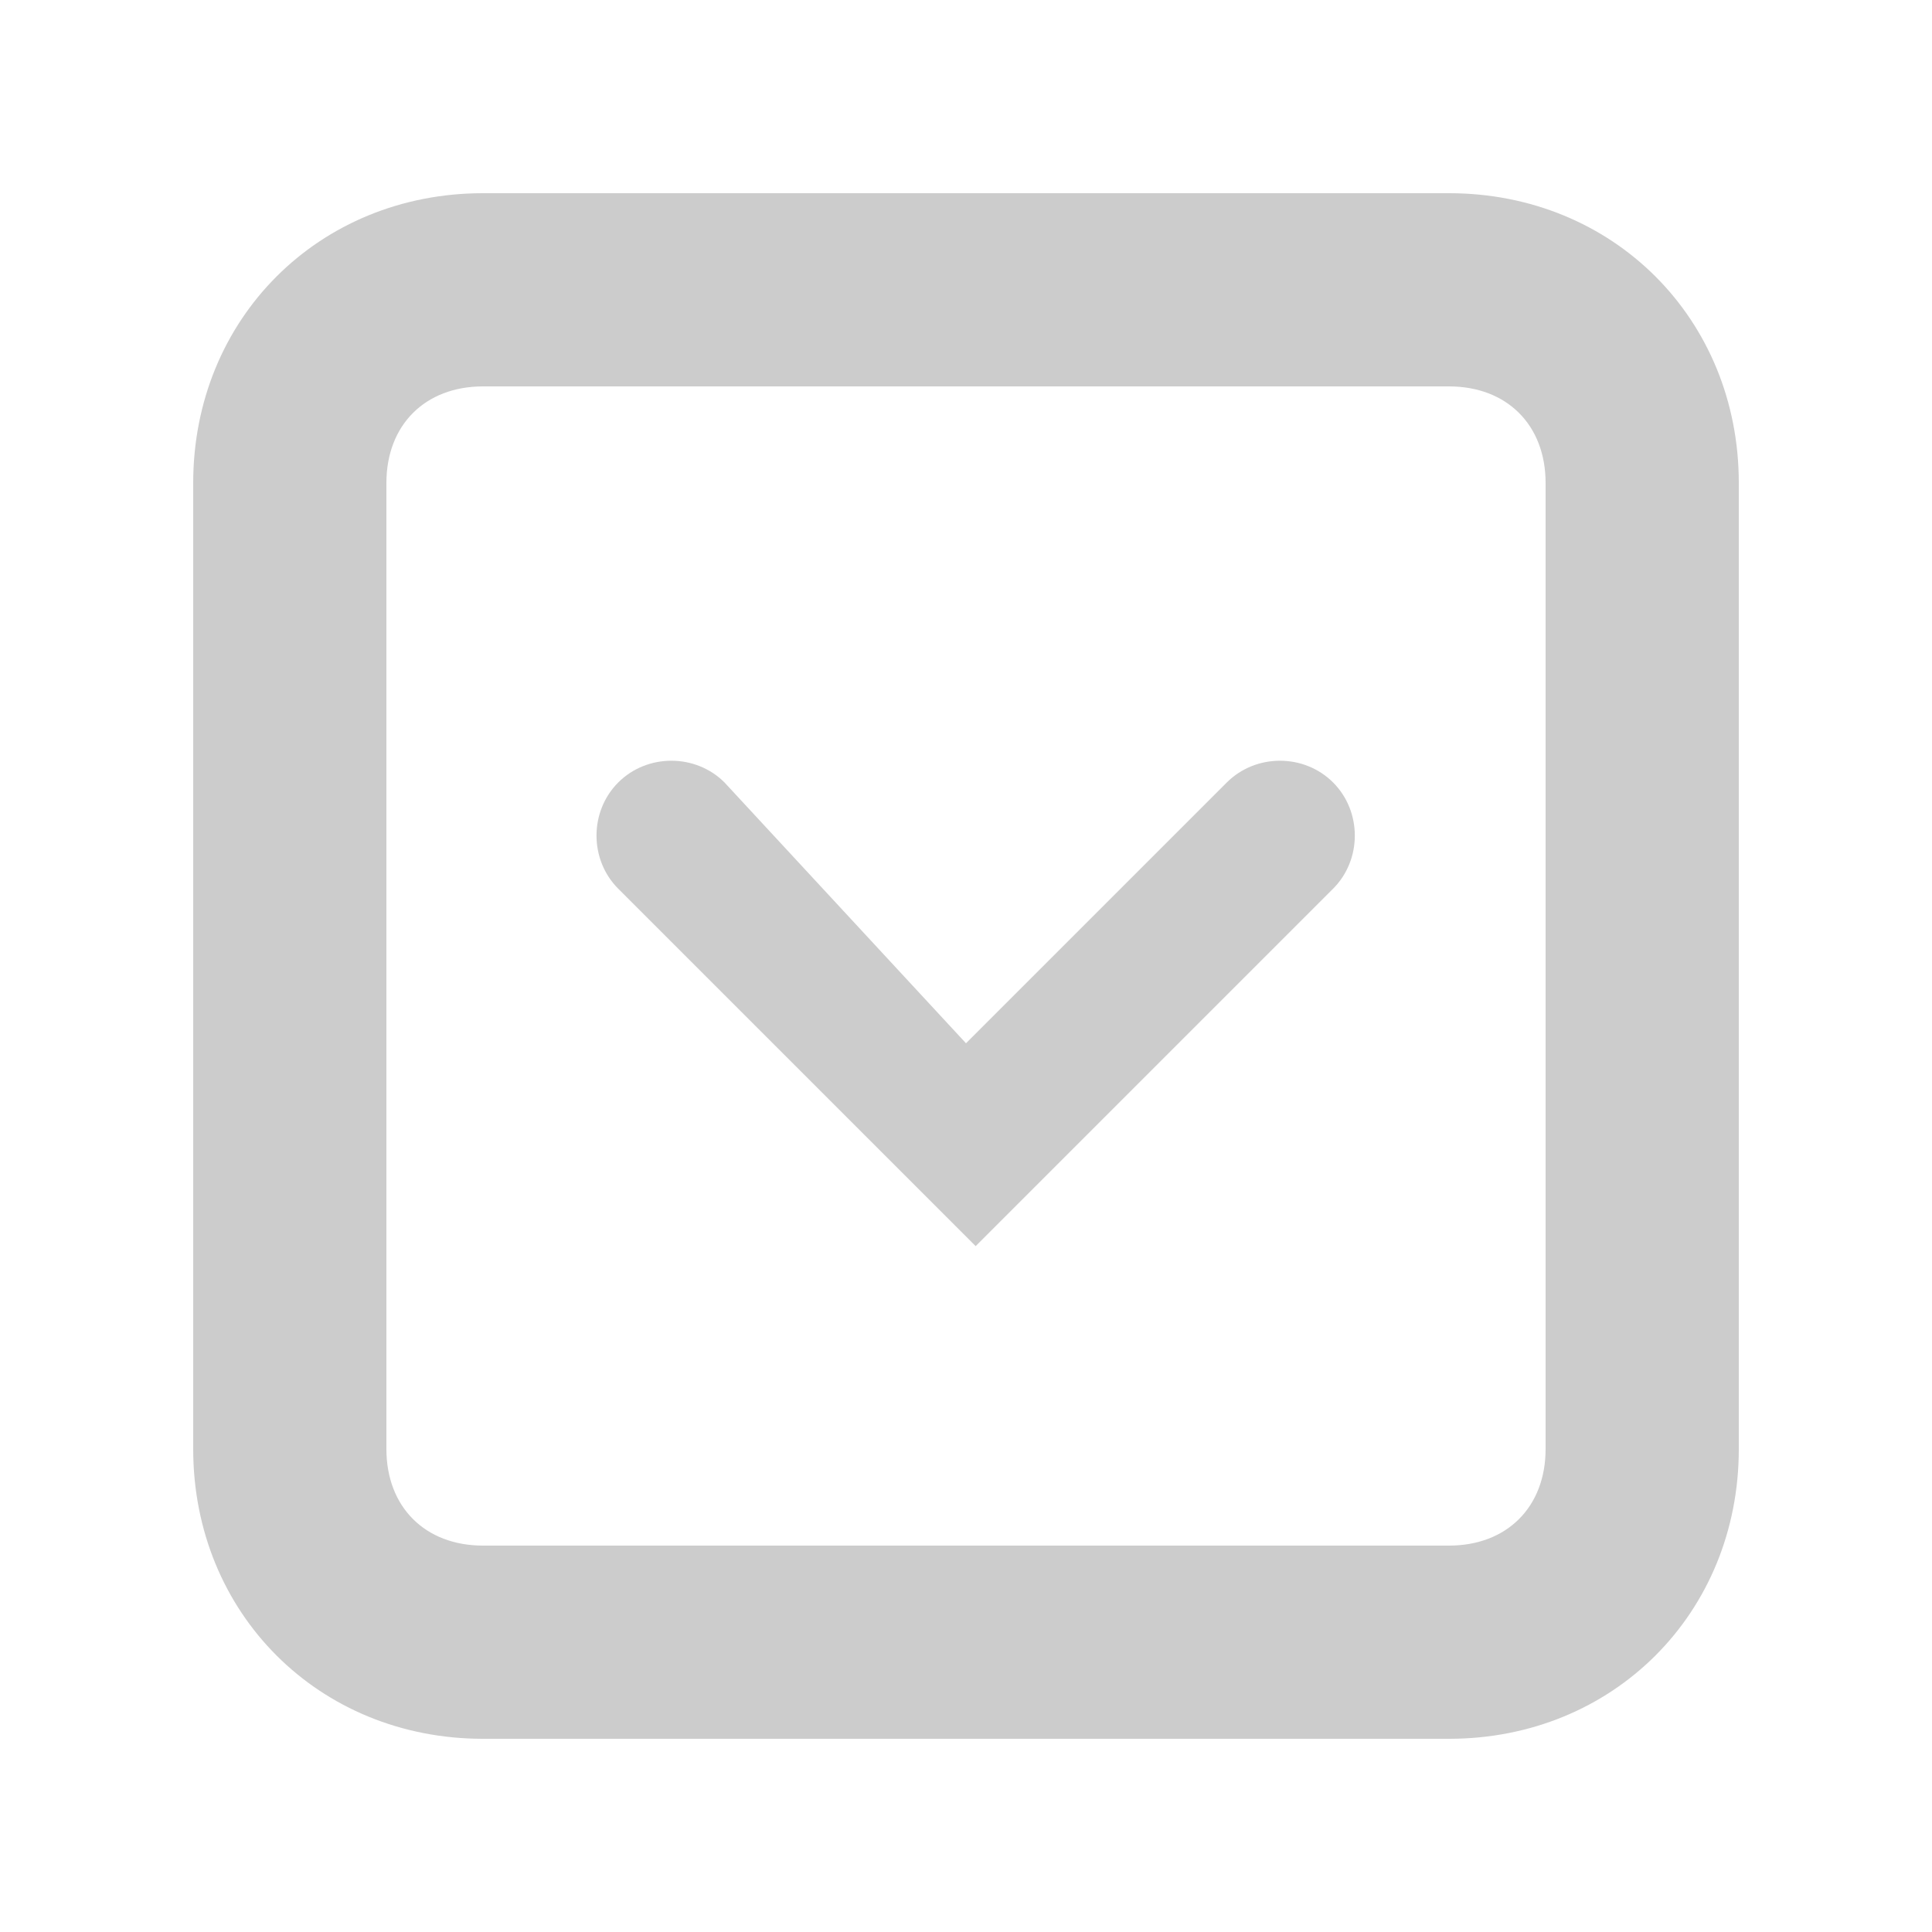
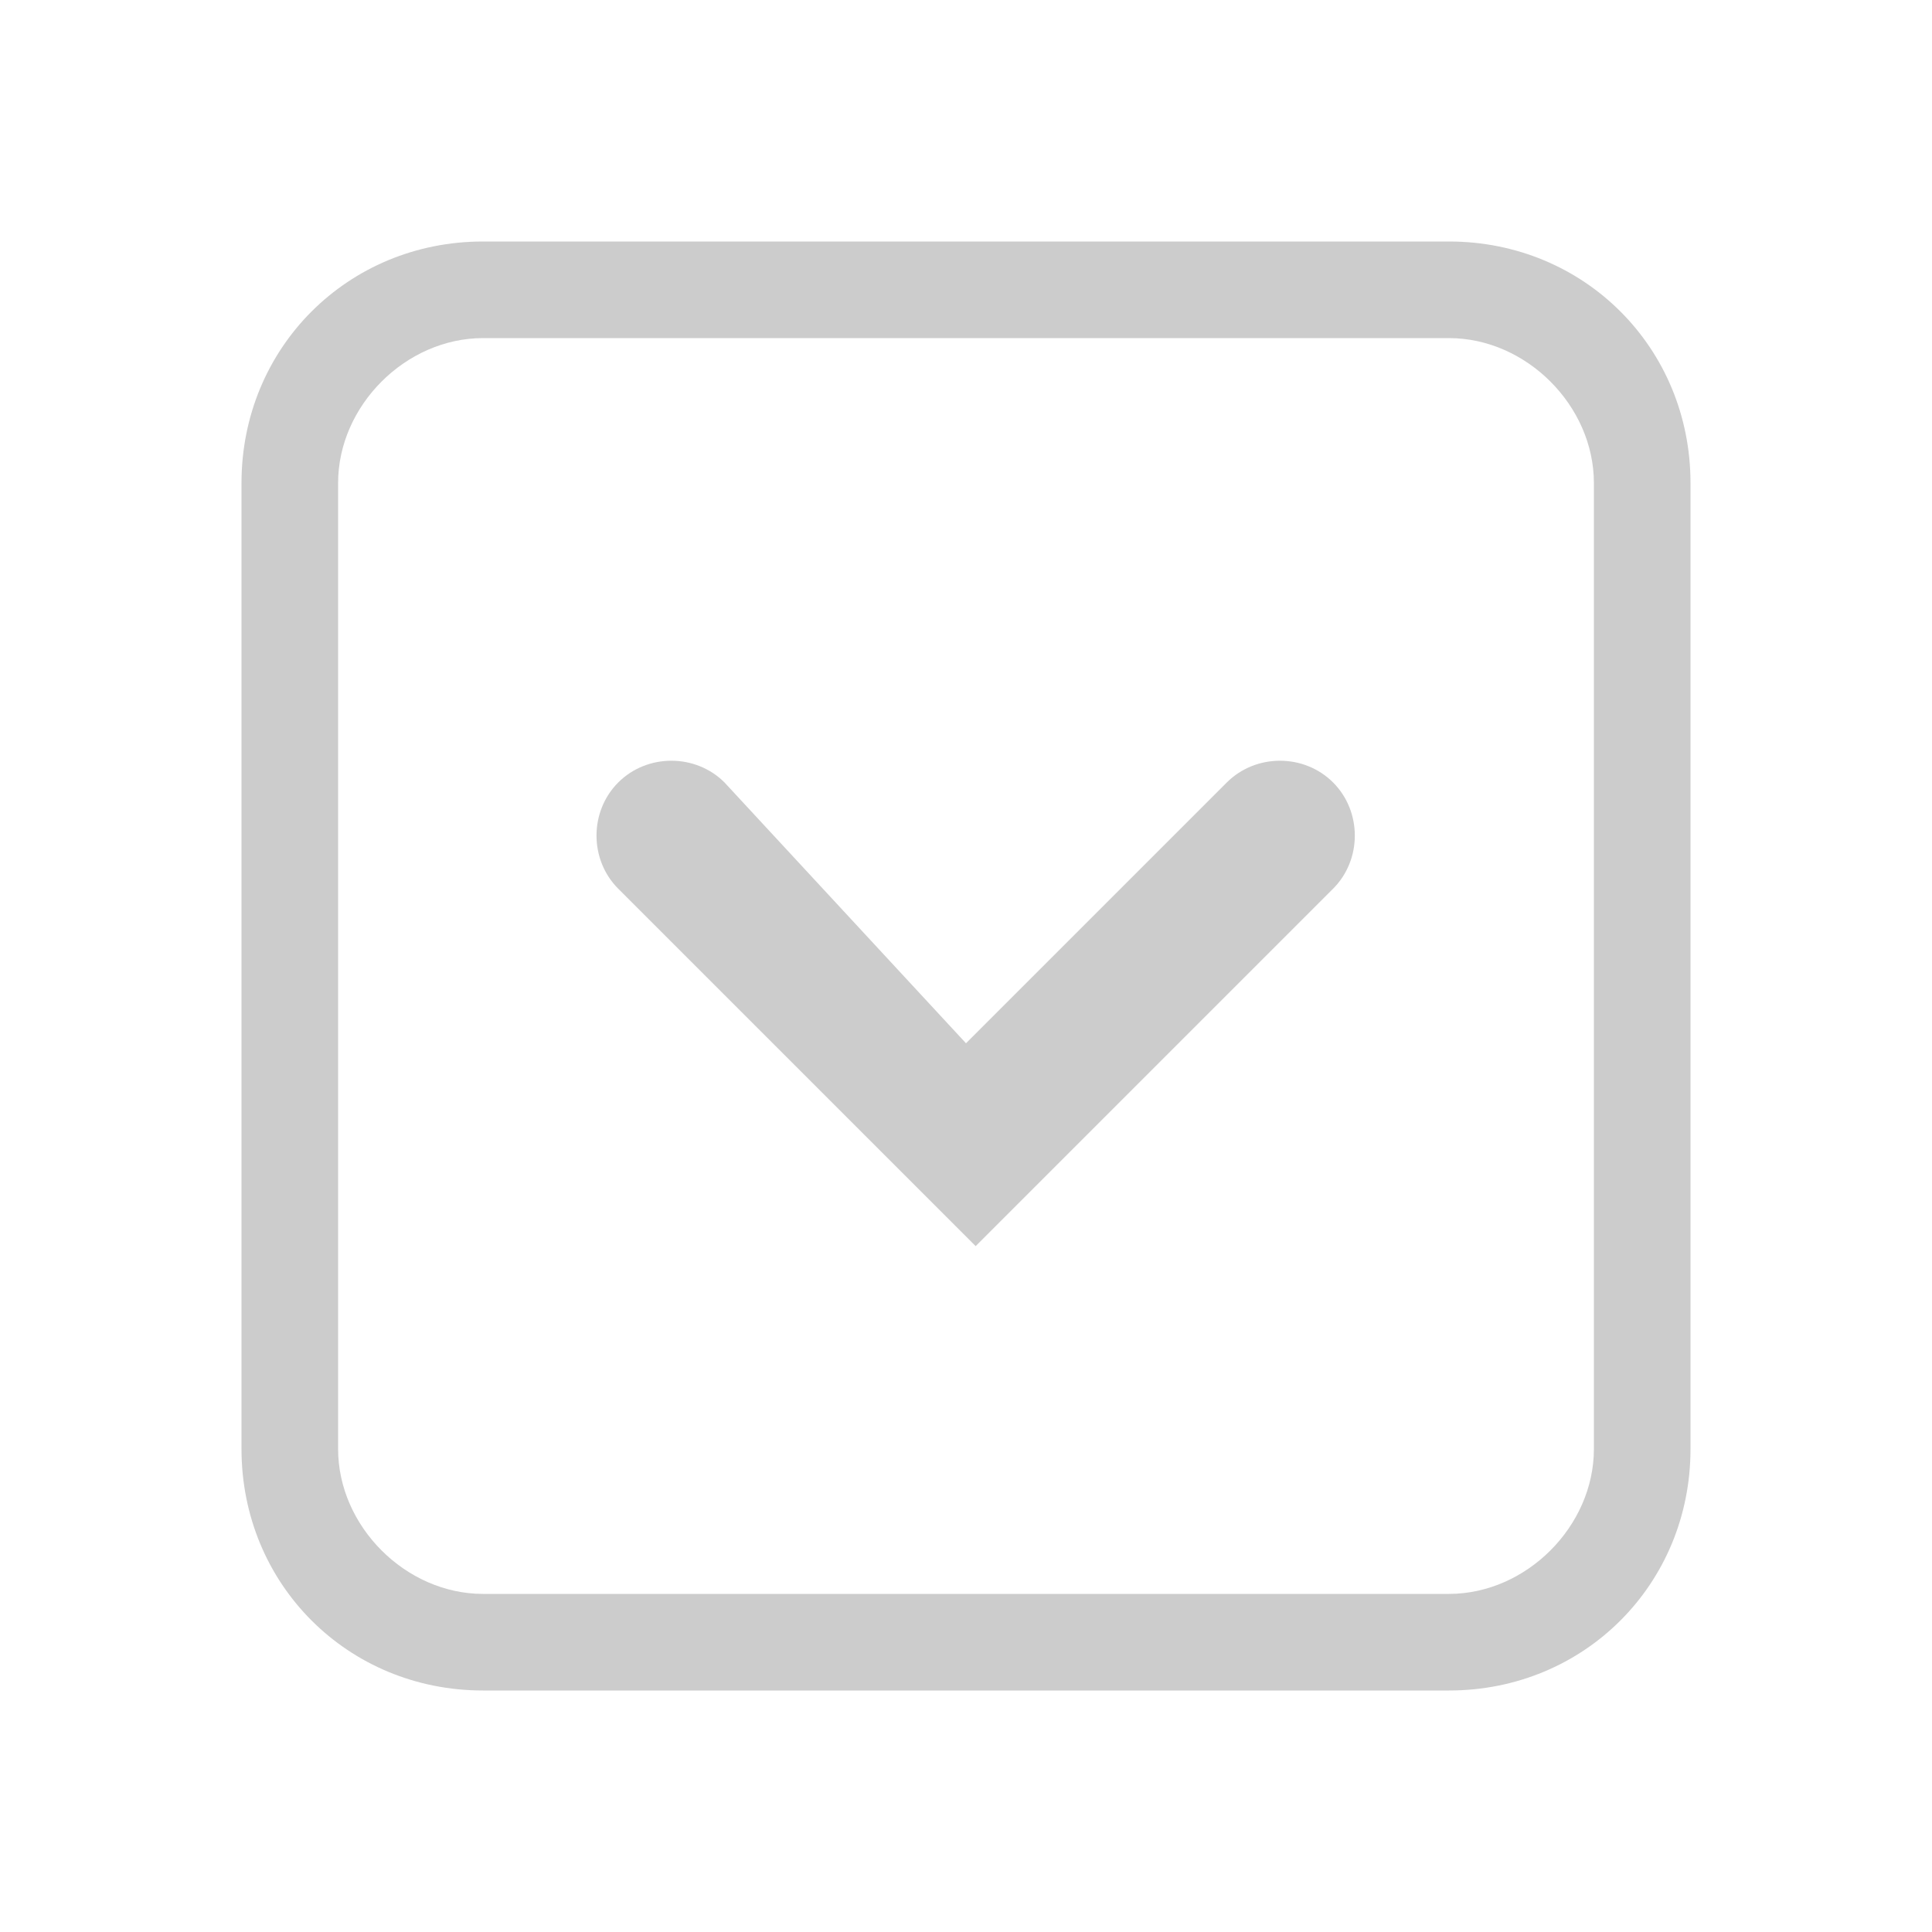
<svg xmlns="http://www.w3.org/2000/svg" version="1.1" id="图层_1" x="0px" y="0px" viewBox="0 0 20 20" style="enable-background:new 0 0 20 20;" xml:space="preserve">
  <style type="text/css">
	.st0{fill:#CCCCCC;}
</style>
+   <path class="st0" d="M15,17.5H5c-1.4,0-2.5-1.1-2.5-2.5V5c0-1.4,1.1-2.5,2.5-2.5h10c1.4,0,2.5,1.1,2.5,2.5v10  C17.5,16.4,16.4,17.5,15,17.5z M5,3.5C4.2,3.5,3.5,4.2,3.5,5v10c0,0.8,0.7,1.5,1.5,1.5h10c0.8,0,1.5-0.7,1.5-1.5V5  c0-0.8-0.7-1.5-1.5-1.5H5z" />
  <path id="Combined-Shape_1_" class="st0" d="M10.1,12.9L10.1,12.9l3.7-3.7c0.3-0.3,0.3-0.8,0-1.1c-0.3-0.3-0.8-0.3-1.1,0l-2.7,2.7  L7.5,8.1c-0.3-0.3-0.8-0.3-1.1,0c-0.3,0.3-0.3,0.8,0,1.1L10.1,12.9L10.1,12.9z" />
-   <path class="st0" d="M15,18H5c-1.7,0-3-1.3-3-3V5c0-1.7,1.3-3,3-3h10c1.7,0,3,1.3,3,3v10C18,16.7,16.7,18,15,18z M5,4  C4.4,4,4,4.4,4,5v10c0,0.6,0.4,1,1,1h10c0.6,0,1-0.4,1-1V5c0-0.6-0.4-1-1-1H5z" />
</svg>
